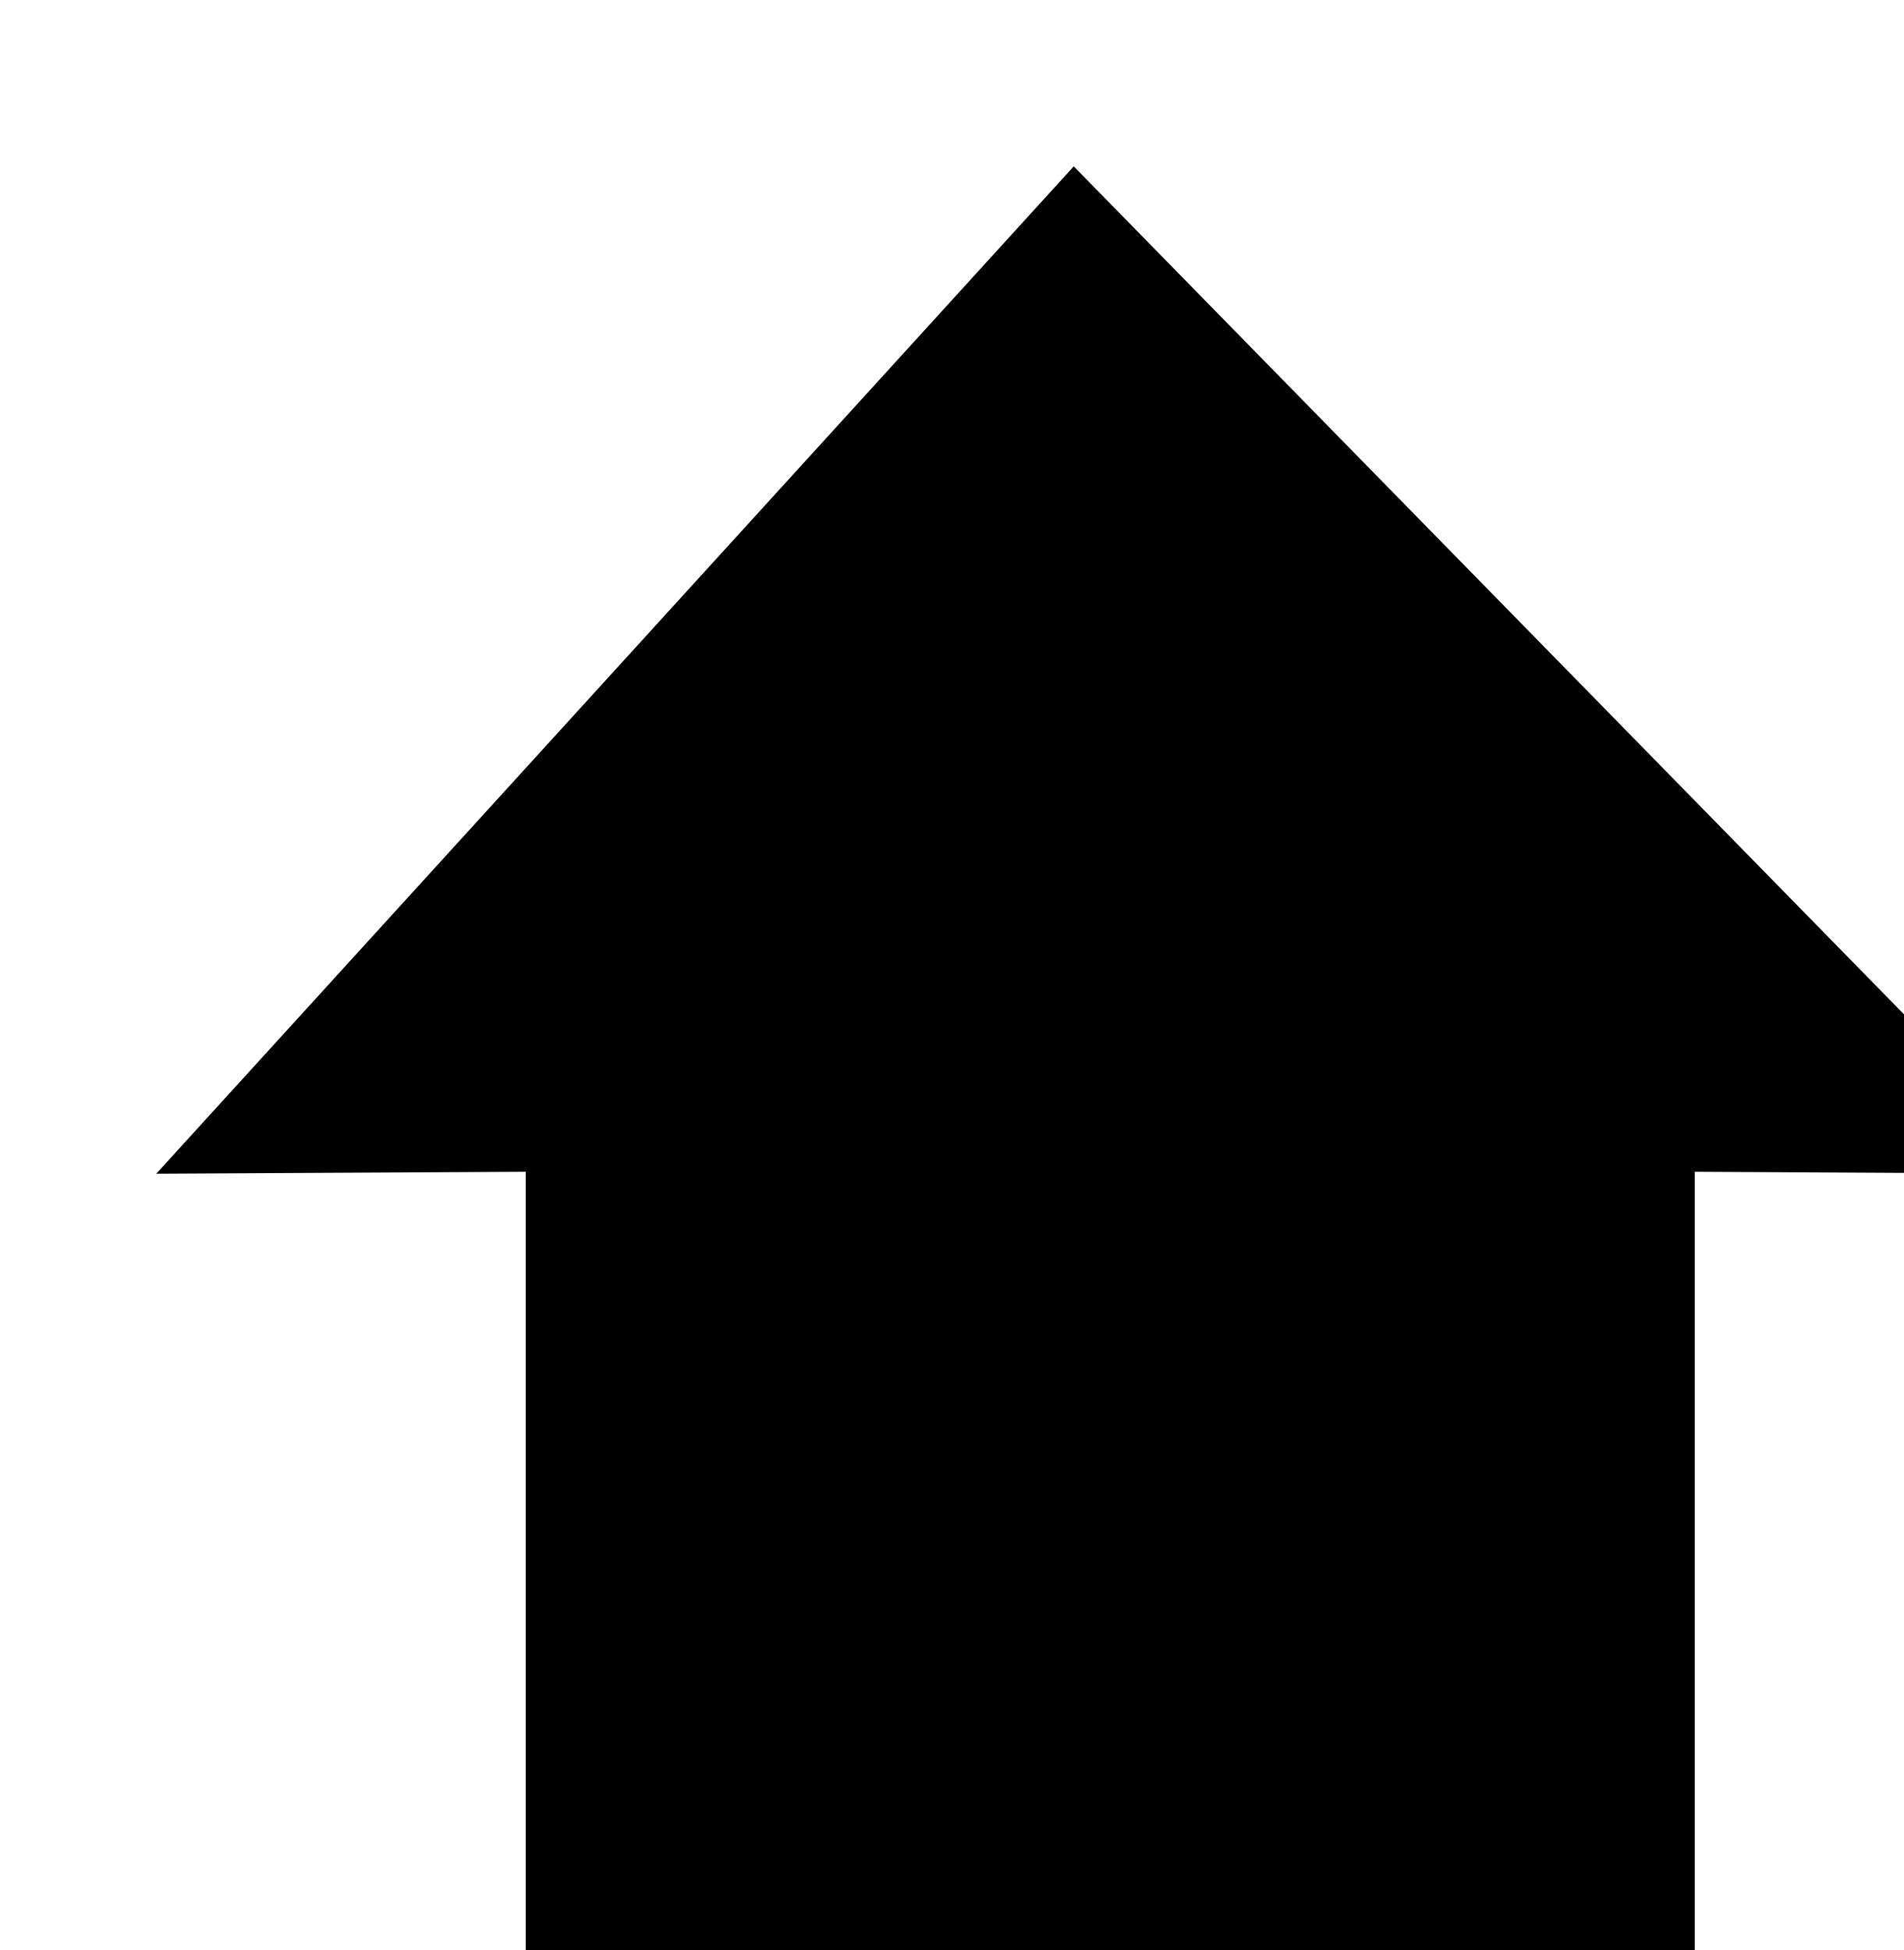
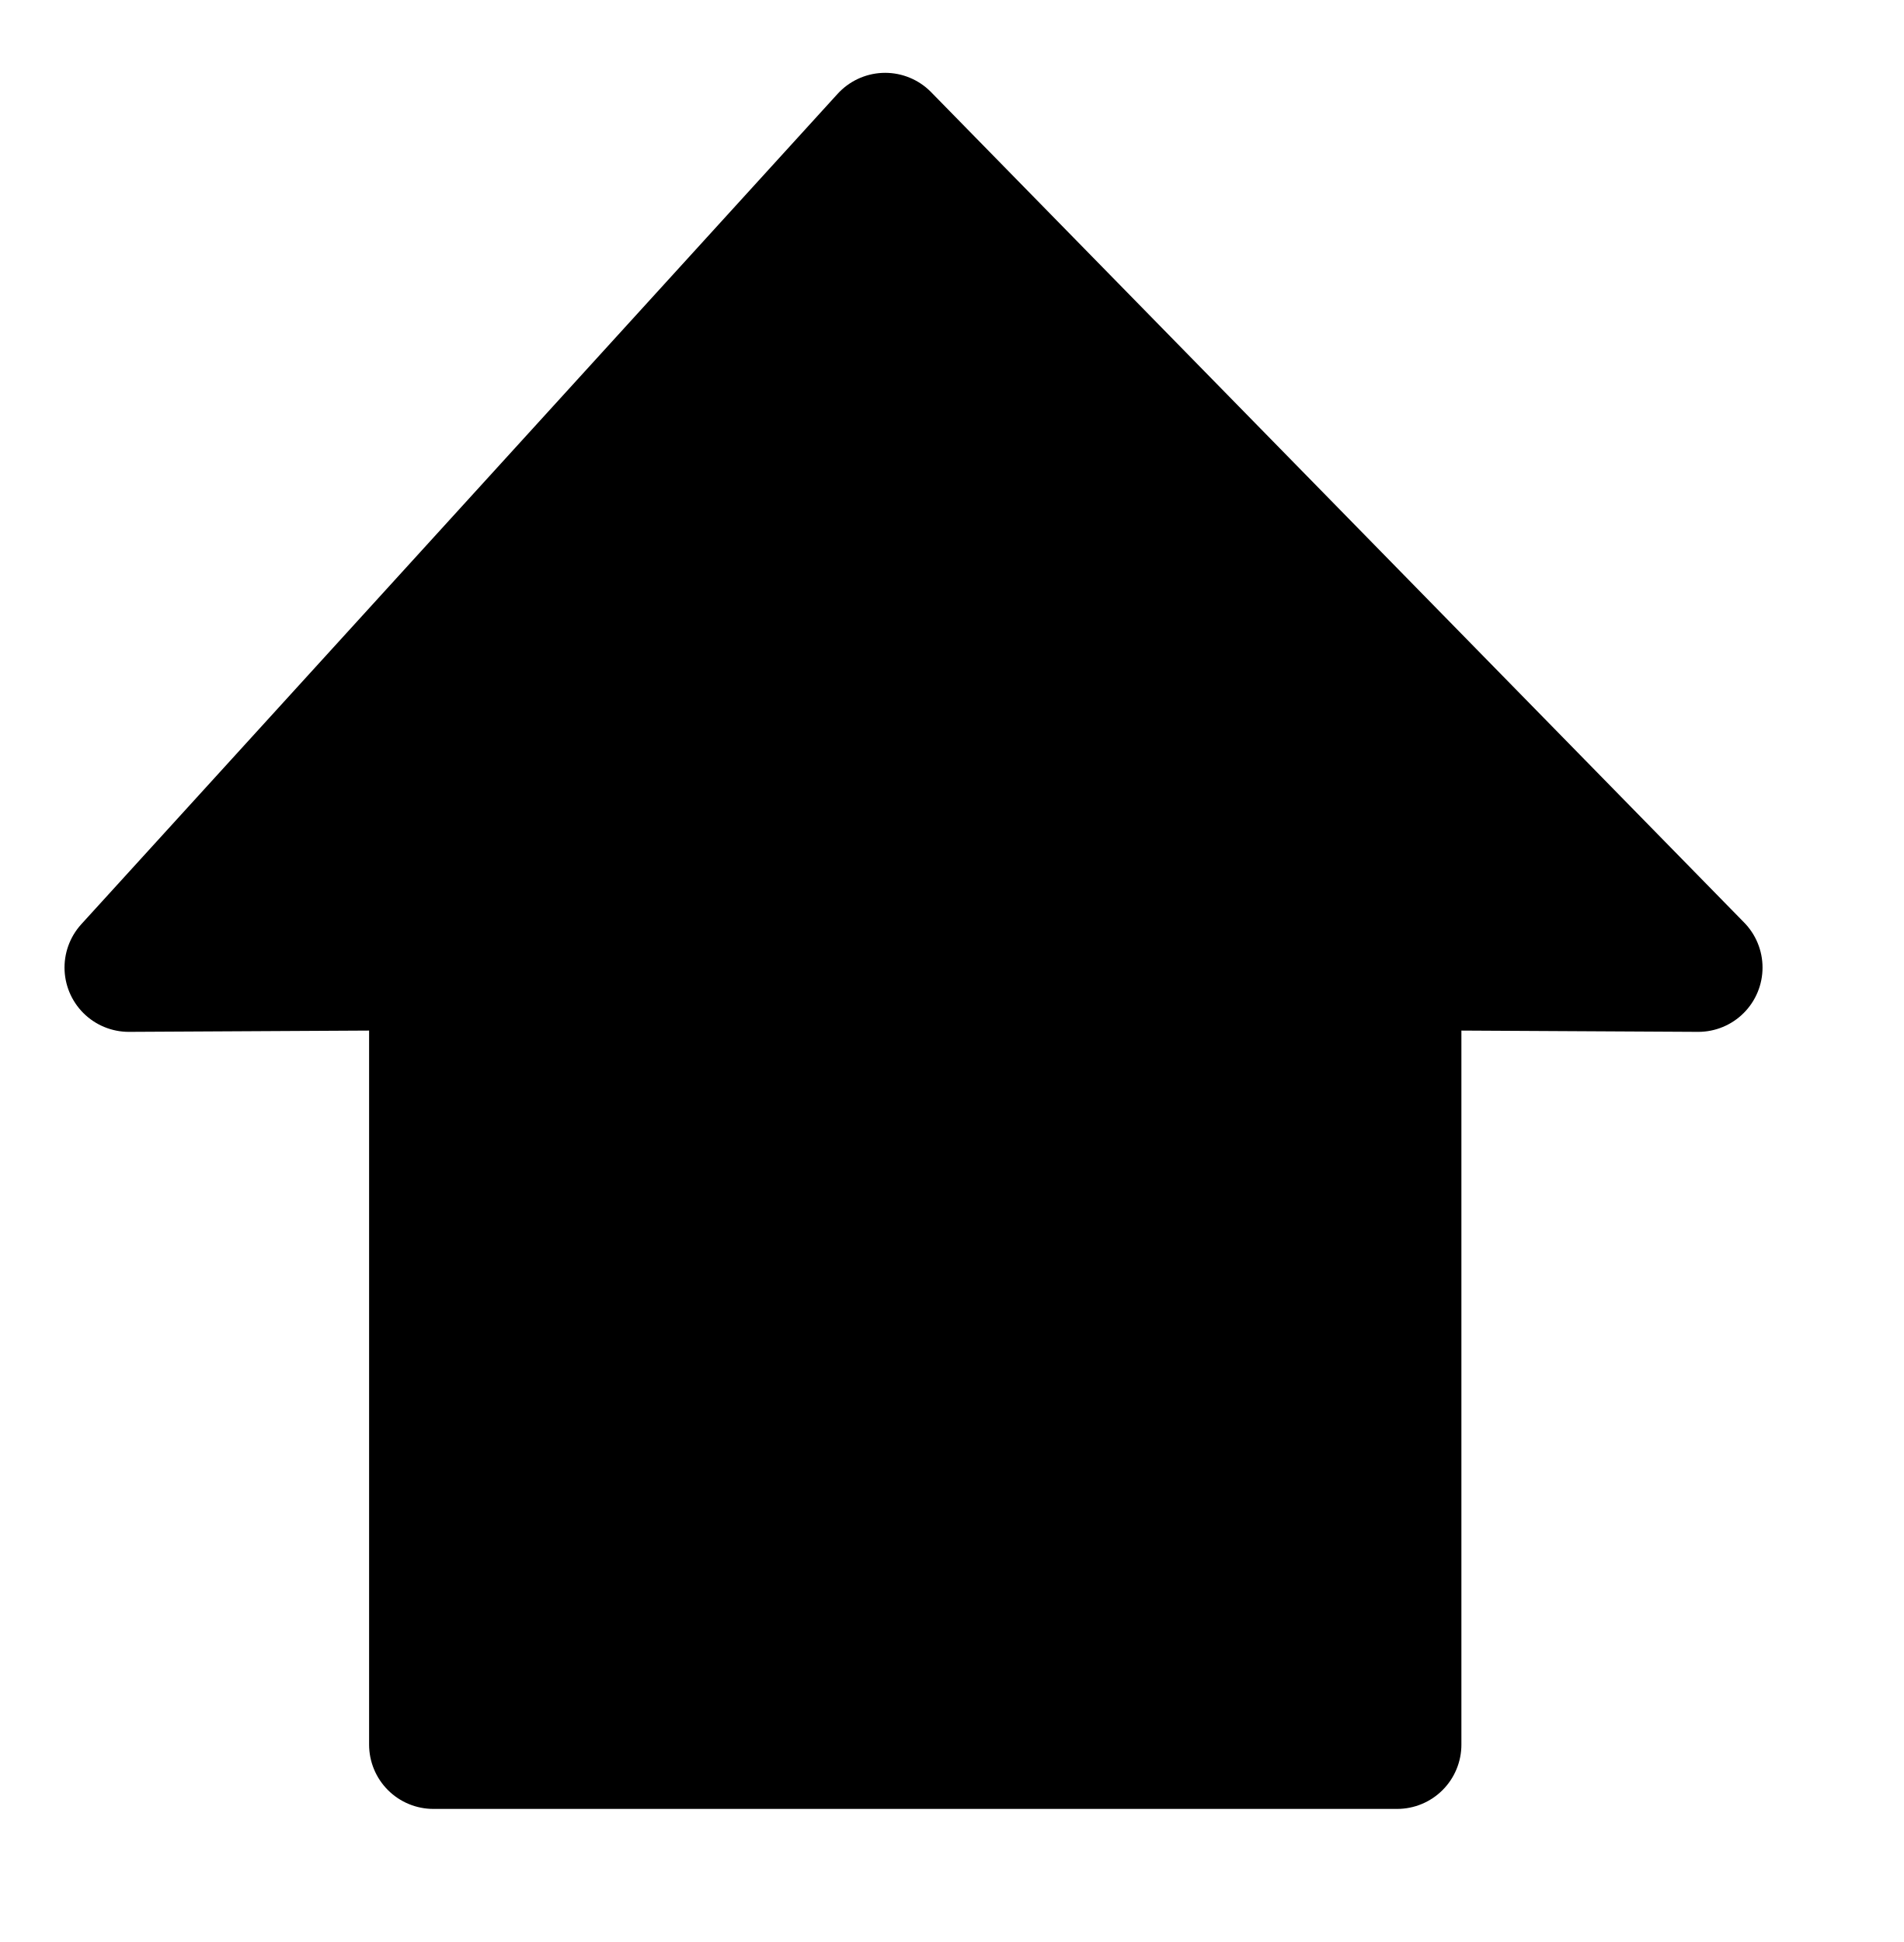
- <svg xmlns="http://www.w3.org/2000/svg">
-   <path id="Home" d="M132.041,75.232 L68.823,10.663 L10.016,75.232 L33.698,75.105 L33.698,135.652 L108.627,135.652 L108.627,75.105 L132.041,75.232 Z" />
+ <svg xmlns="http://www.w3.org/2000/svg" width="148px" height="151px">
+   <path id="Home" fill-rule="evenodd" stroke="rgb(0, 0, 0)" stroke-width="10px" stroke-linecap="square" stroke-linejoin="round" fill="rgb(0, 0, 0)" d="M132.041,75.232 L68.823,10.663 L10.016,75.232 L33.698,75.105 L33.698,135.652 L108.627,135.652 L108.627,75.105 L132.041,75.232 Z" />
</svg>
